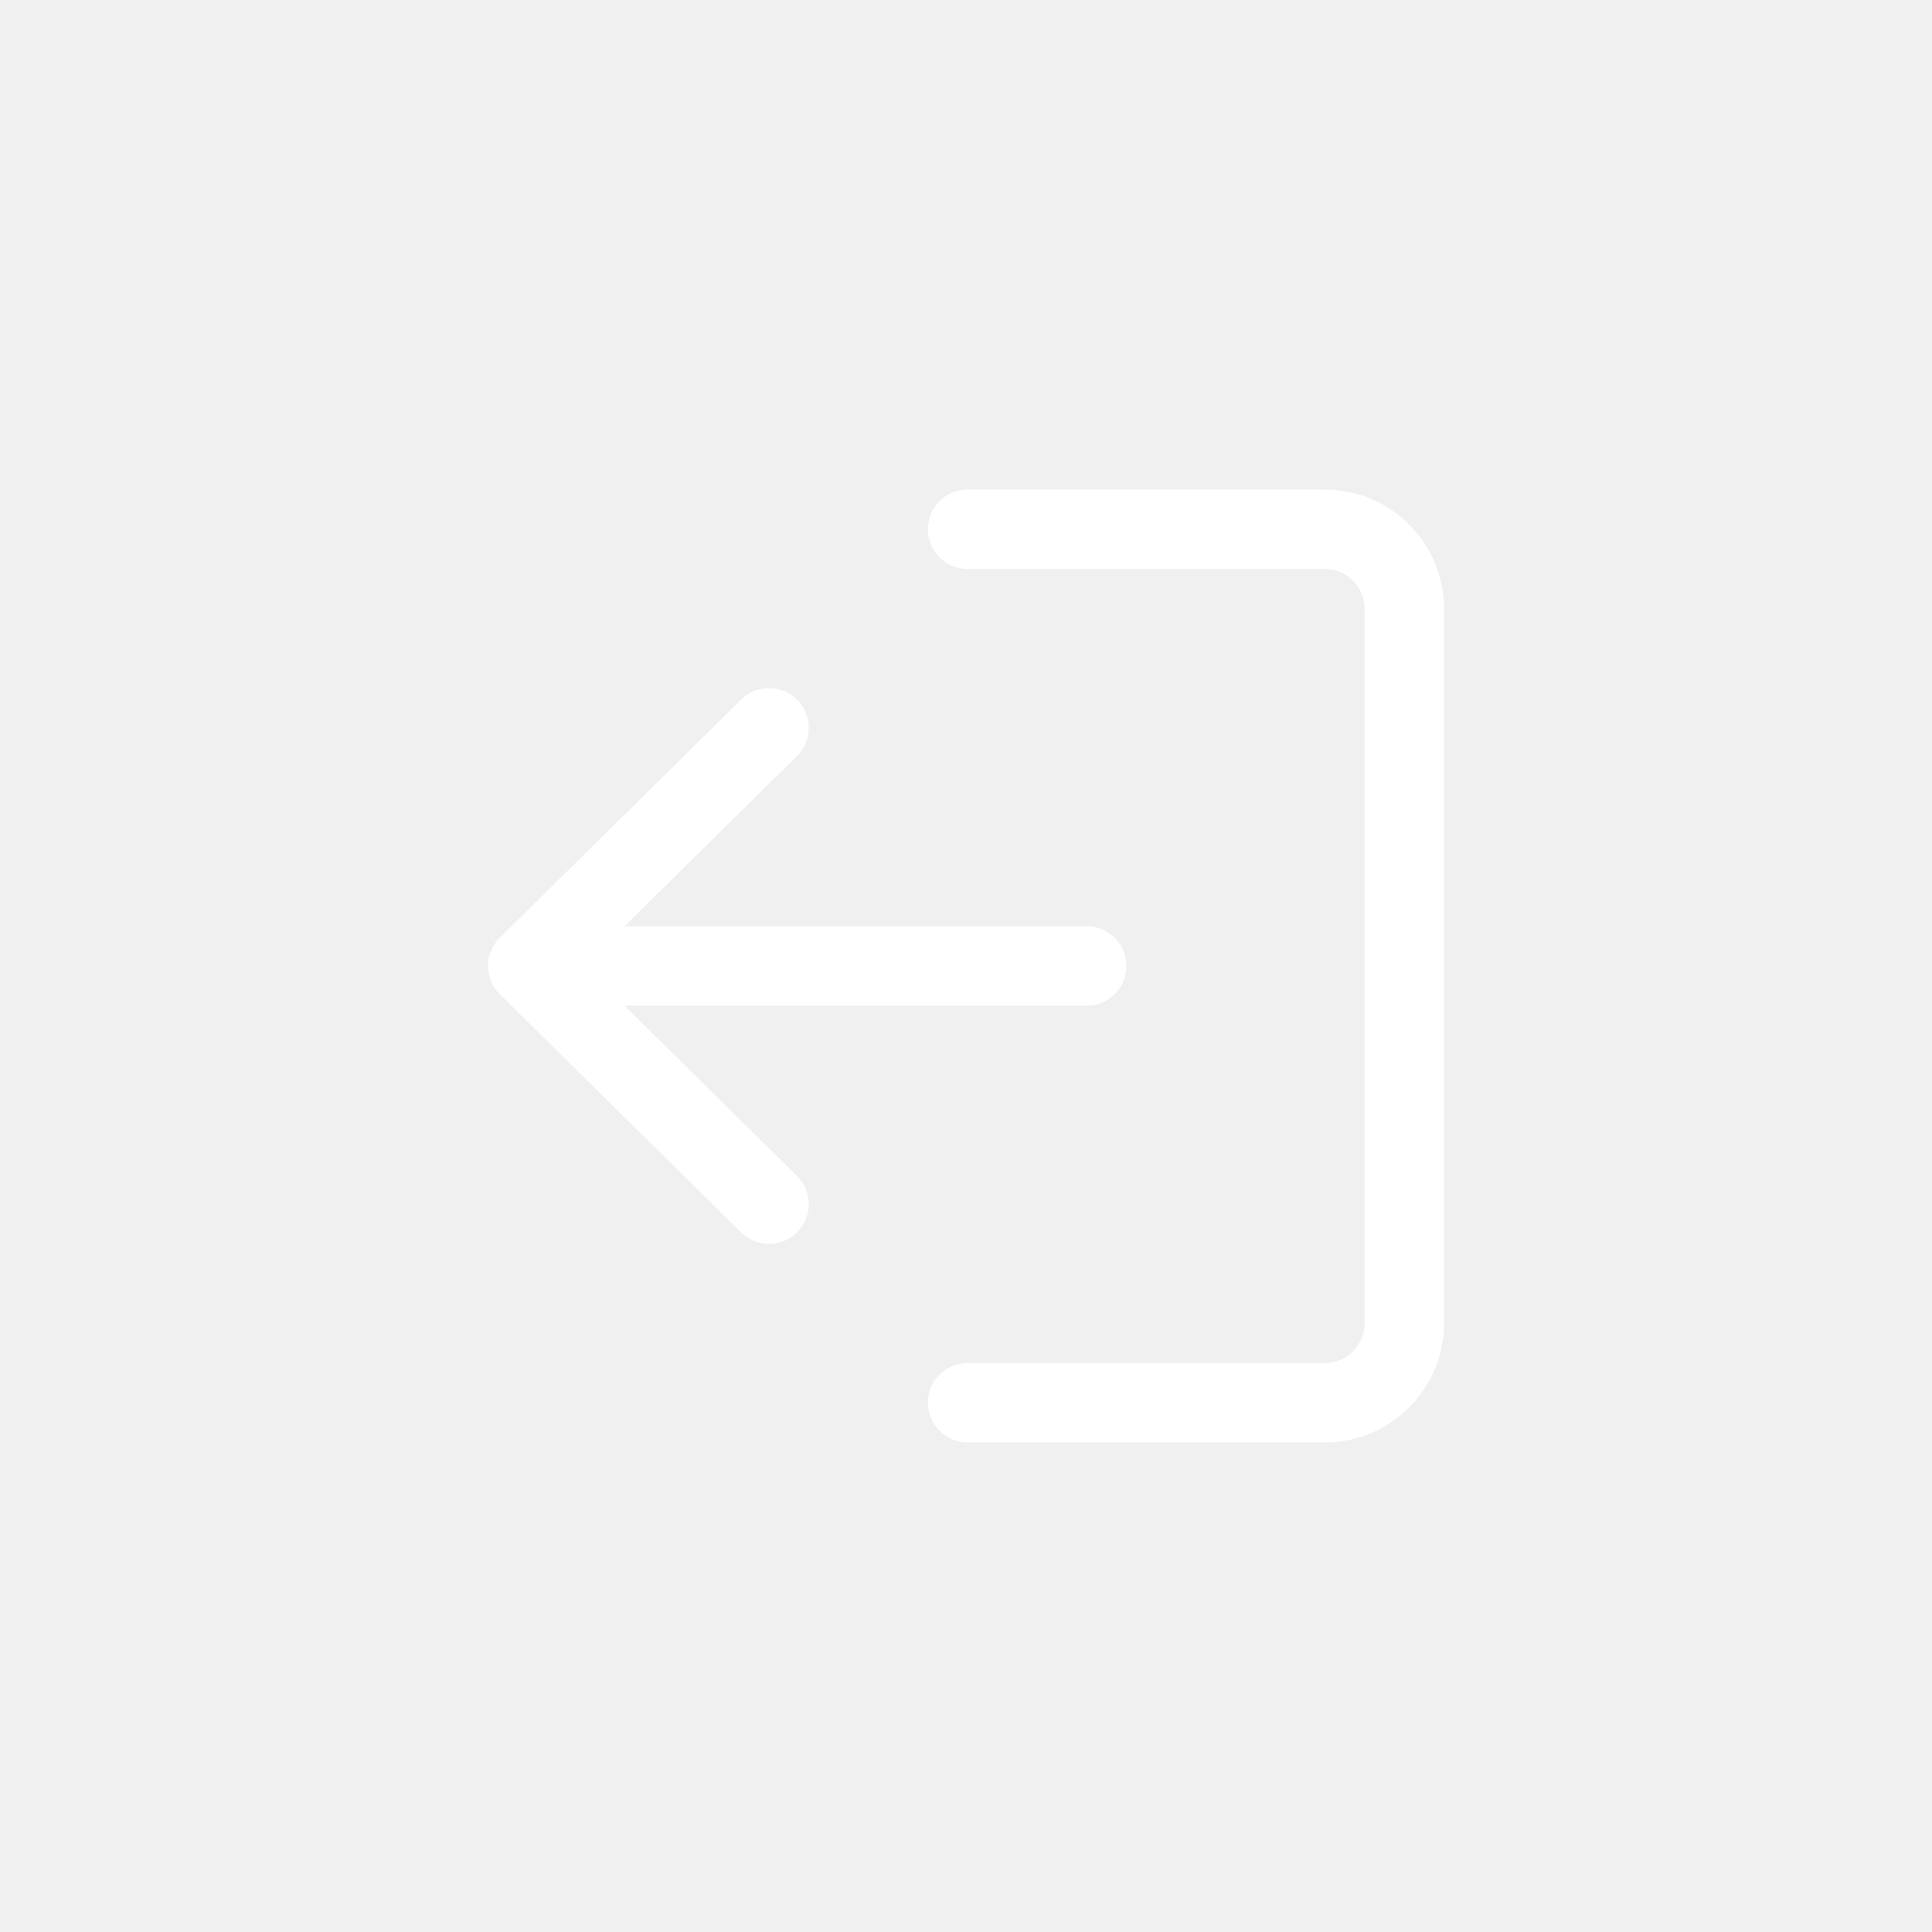
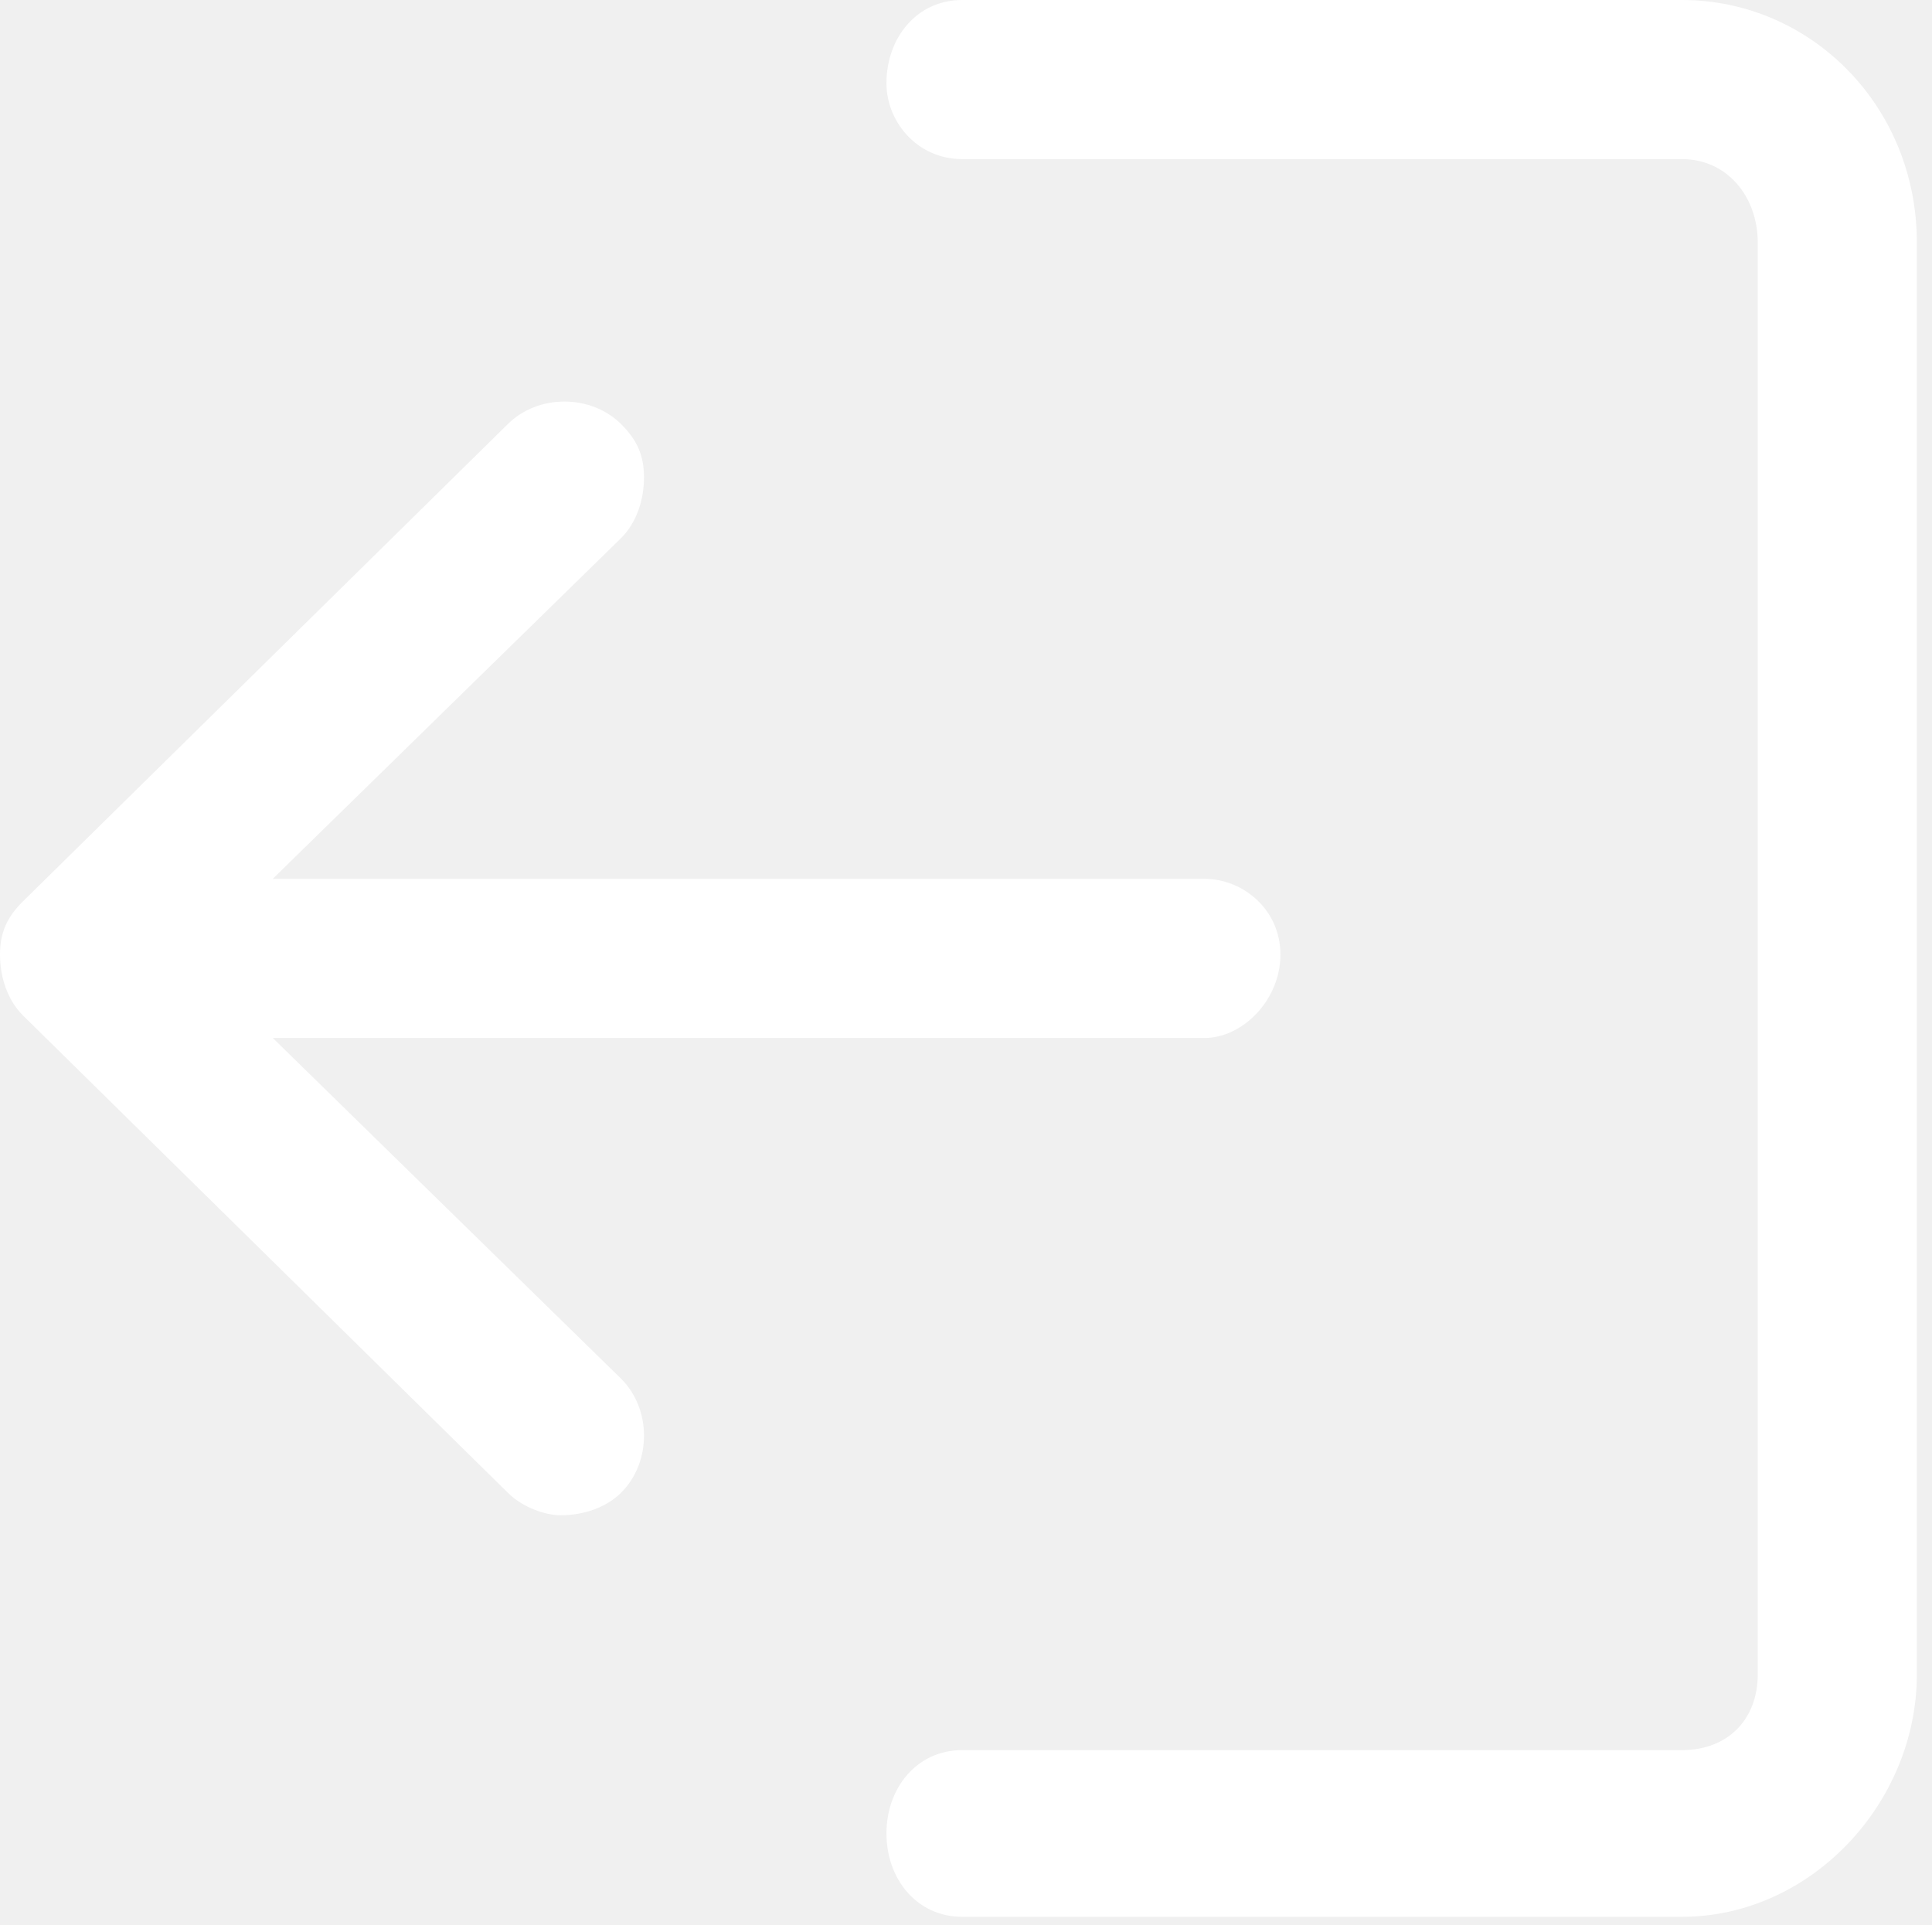
- <svg xmlns="http://www.w3.org/2000/svg" width="512" height="512">
-   <path d="M255.15 468.625H63.787c-11.737 0-21.262-9.526-21.262-21.262V64.638c0-11.737 9.526-21.262 21.262-21.262H255.15c11.758 0 21.262-9.504 21.262-21.262S266.908.85 255.15.85H63.787C28.62.85 0 29.47 0 64.638v382.724c0 35.168 28.62 63.787 63.787 63.787H255.15c11.758 0 21.262-9.504 21.262-21.262s-9.504-21.262-21.262-21.262zM505.664 240.86L376.388 113.286c-8.335-8.25-21.815-8.143-30.065.213s-8.165 21.815.213 30.065l92.385 91.173H191.36c-11.758 0-21.262 9.504-21.262 21.262s9.504 21.263 21.262 21.263h247.56l-92.385 91.173c-8.377 8.25-8.44 21.7-.213 30.065 4.167 4.2 9.653 6.336 15.14 6.336 5.4 0 10.8-2.04 14.926-6.124l129.276-127.575c4.04-3.997 6.336-9.44 6.336-15.14s-2.275-11.118-6.336-15.137z" transform="matrix(-.494839 0 0 .494839 382.679 129.321)" fill="#fff" />
+ <svg xmlns="http://www.w3.org/2000/svg" width="255" height="254" stroke="#000" stroke-linecap="round" stroke-linejoin="round" fill="#fff" fill-rule="evenodd">
+   <path d="M127 231h95c6 0 10-4 10-10V32c0-6-4-11-10-11h-95c-6 0-10-5-10-10 0-6 4-11 10-11h95c17 0 31 14 31 32v189c0 17-14 32-31 32h-95c-6 0-10-5-10-11s4-11 10-11zM3 119l64-63c4-4 11-4 15 0 2 2 3 4 3 7s-1 6-3 8l-46 45h123c5 0 10 4 10 10s-5 11-10 11H36l46 45c4 4 4 11 0 15-2 2-5 3-8 3-2 0-5-1-7-3L3 134c-2-2-3-5-3-8s1-5 3-7z" stroke="none" fill-rule="nonzero" />
</svg>
